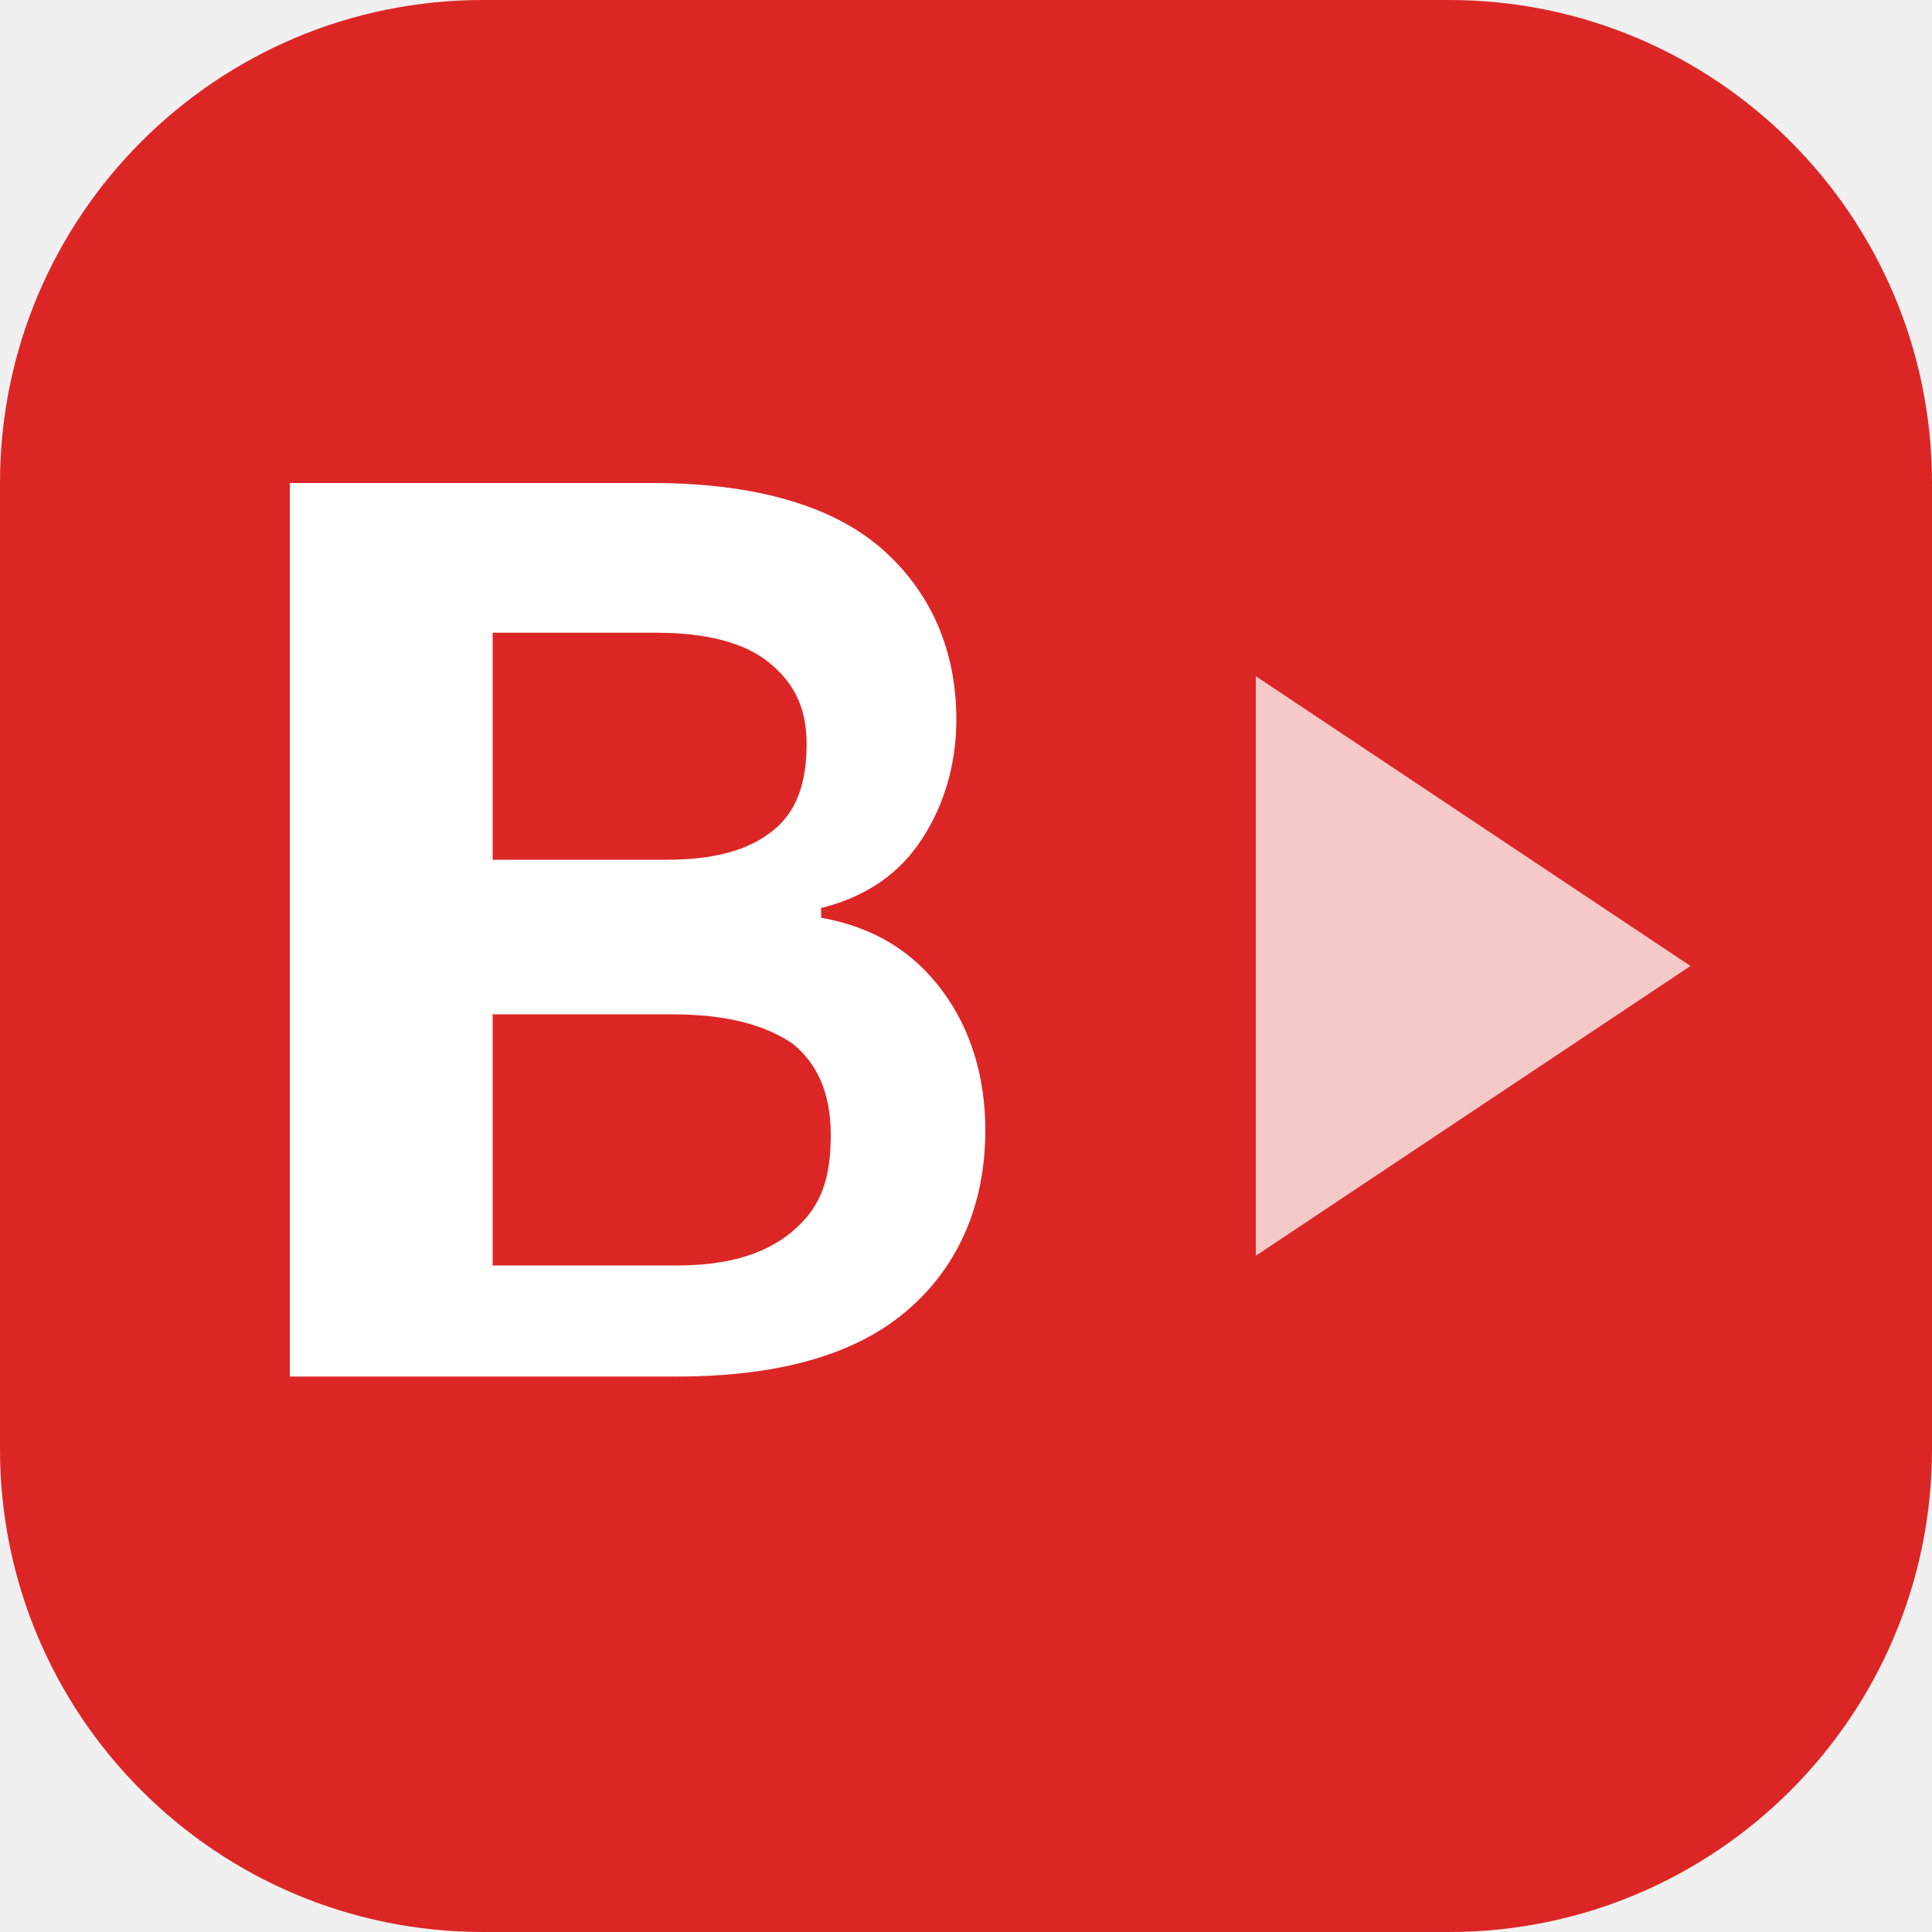
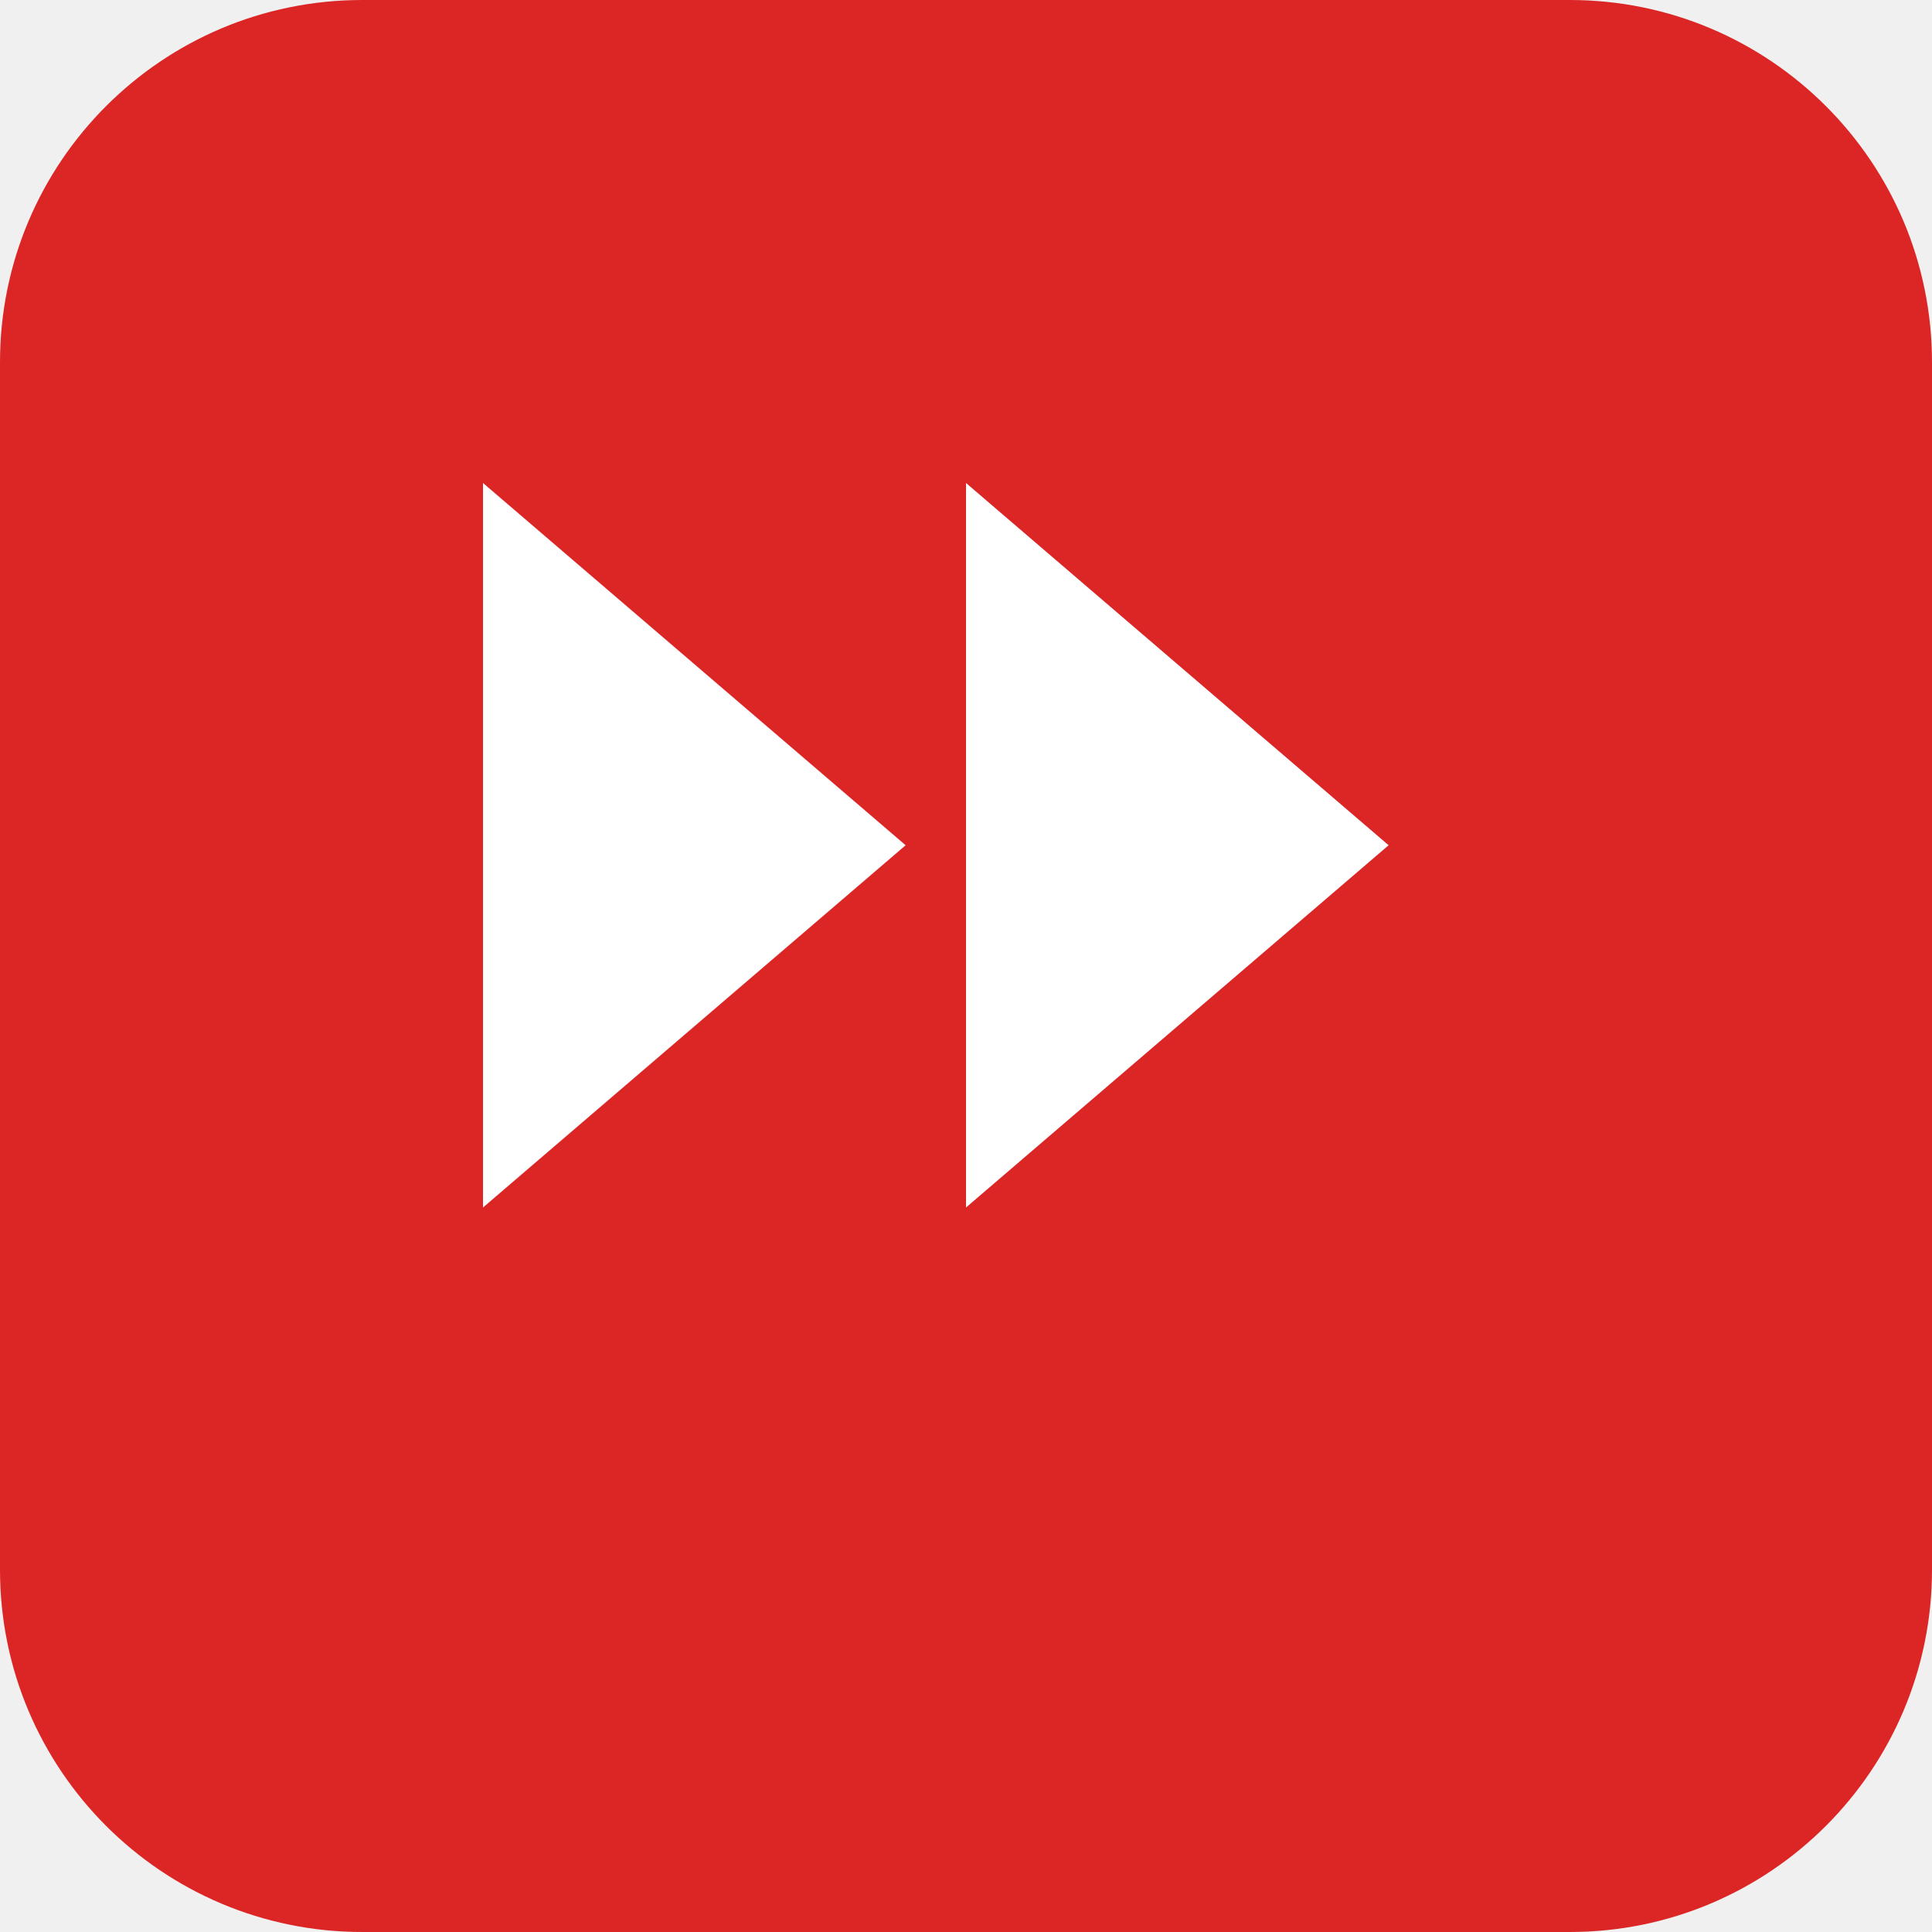
- <svg xmlns="http://www.w3.org/2000/svg" width="40" height="40" viewBox="0 0 40 40" fill="none">
-   <rect width="40" height="40" rx="10" fill="#DC2626" />
-   <path d="M6 10h7.5c2.2 0 3.8.5 4.8 1.4 1 .9 1.5 2.1 1.5 3.5 0 1-.3 1.9-.8 2.6-.5.7-1.2 1.1-2 1.3v.2c1.1.2 1.9.7 2.5 1.5.6.8.9 1.8.9 2.9 0 1.6-.6 2.9-1.7 3.8-1.1.9-2.7 1.3-4.7 1.3H6V10zm4.2 7.8h3.6c1 0 1.7-.2 2.2-.6.5-.4.7-1 .7-1.8s-.3-1.3-.8-1.7c-.5-.4-1.3-.6-2.3-.6h-3.4v4.7zm0 3.2v5.2h3.8c1 0 1.8-.2 2.4-.7.6-.5.8-1.1.8-2s-.3-1.5-.8-1.9c-.6-.4-1.4-.6-2.5-.6h-3.7z" fill="white" />
-   <path d="M26 14l9 6-9 6V14z" fill="rgba(255,255,255,0.75)" />
+ <svg xmlns="http://www.w3.org/2000/svg" width="32" height="32" viewBox="0 0 32 32" fill="none">
+   <rect width="32" height="32" rx="6" fill="#dc2626" />
+   <g transform="translate(6, 6)">
+     <path d="M2 2L9 8L2 14V2Z" fill="white" />
+     <path d="M10 2L17 8L10 14V2Z" fill="white" />
+   </g>
</svg>
